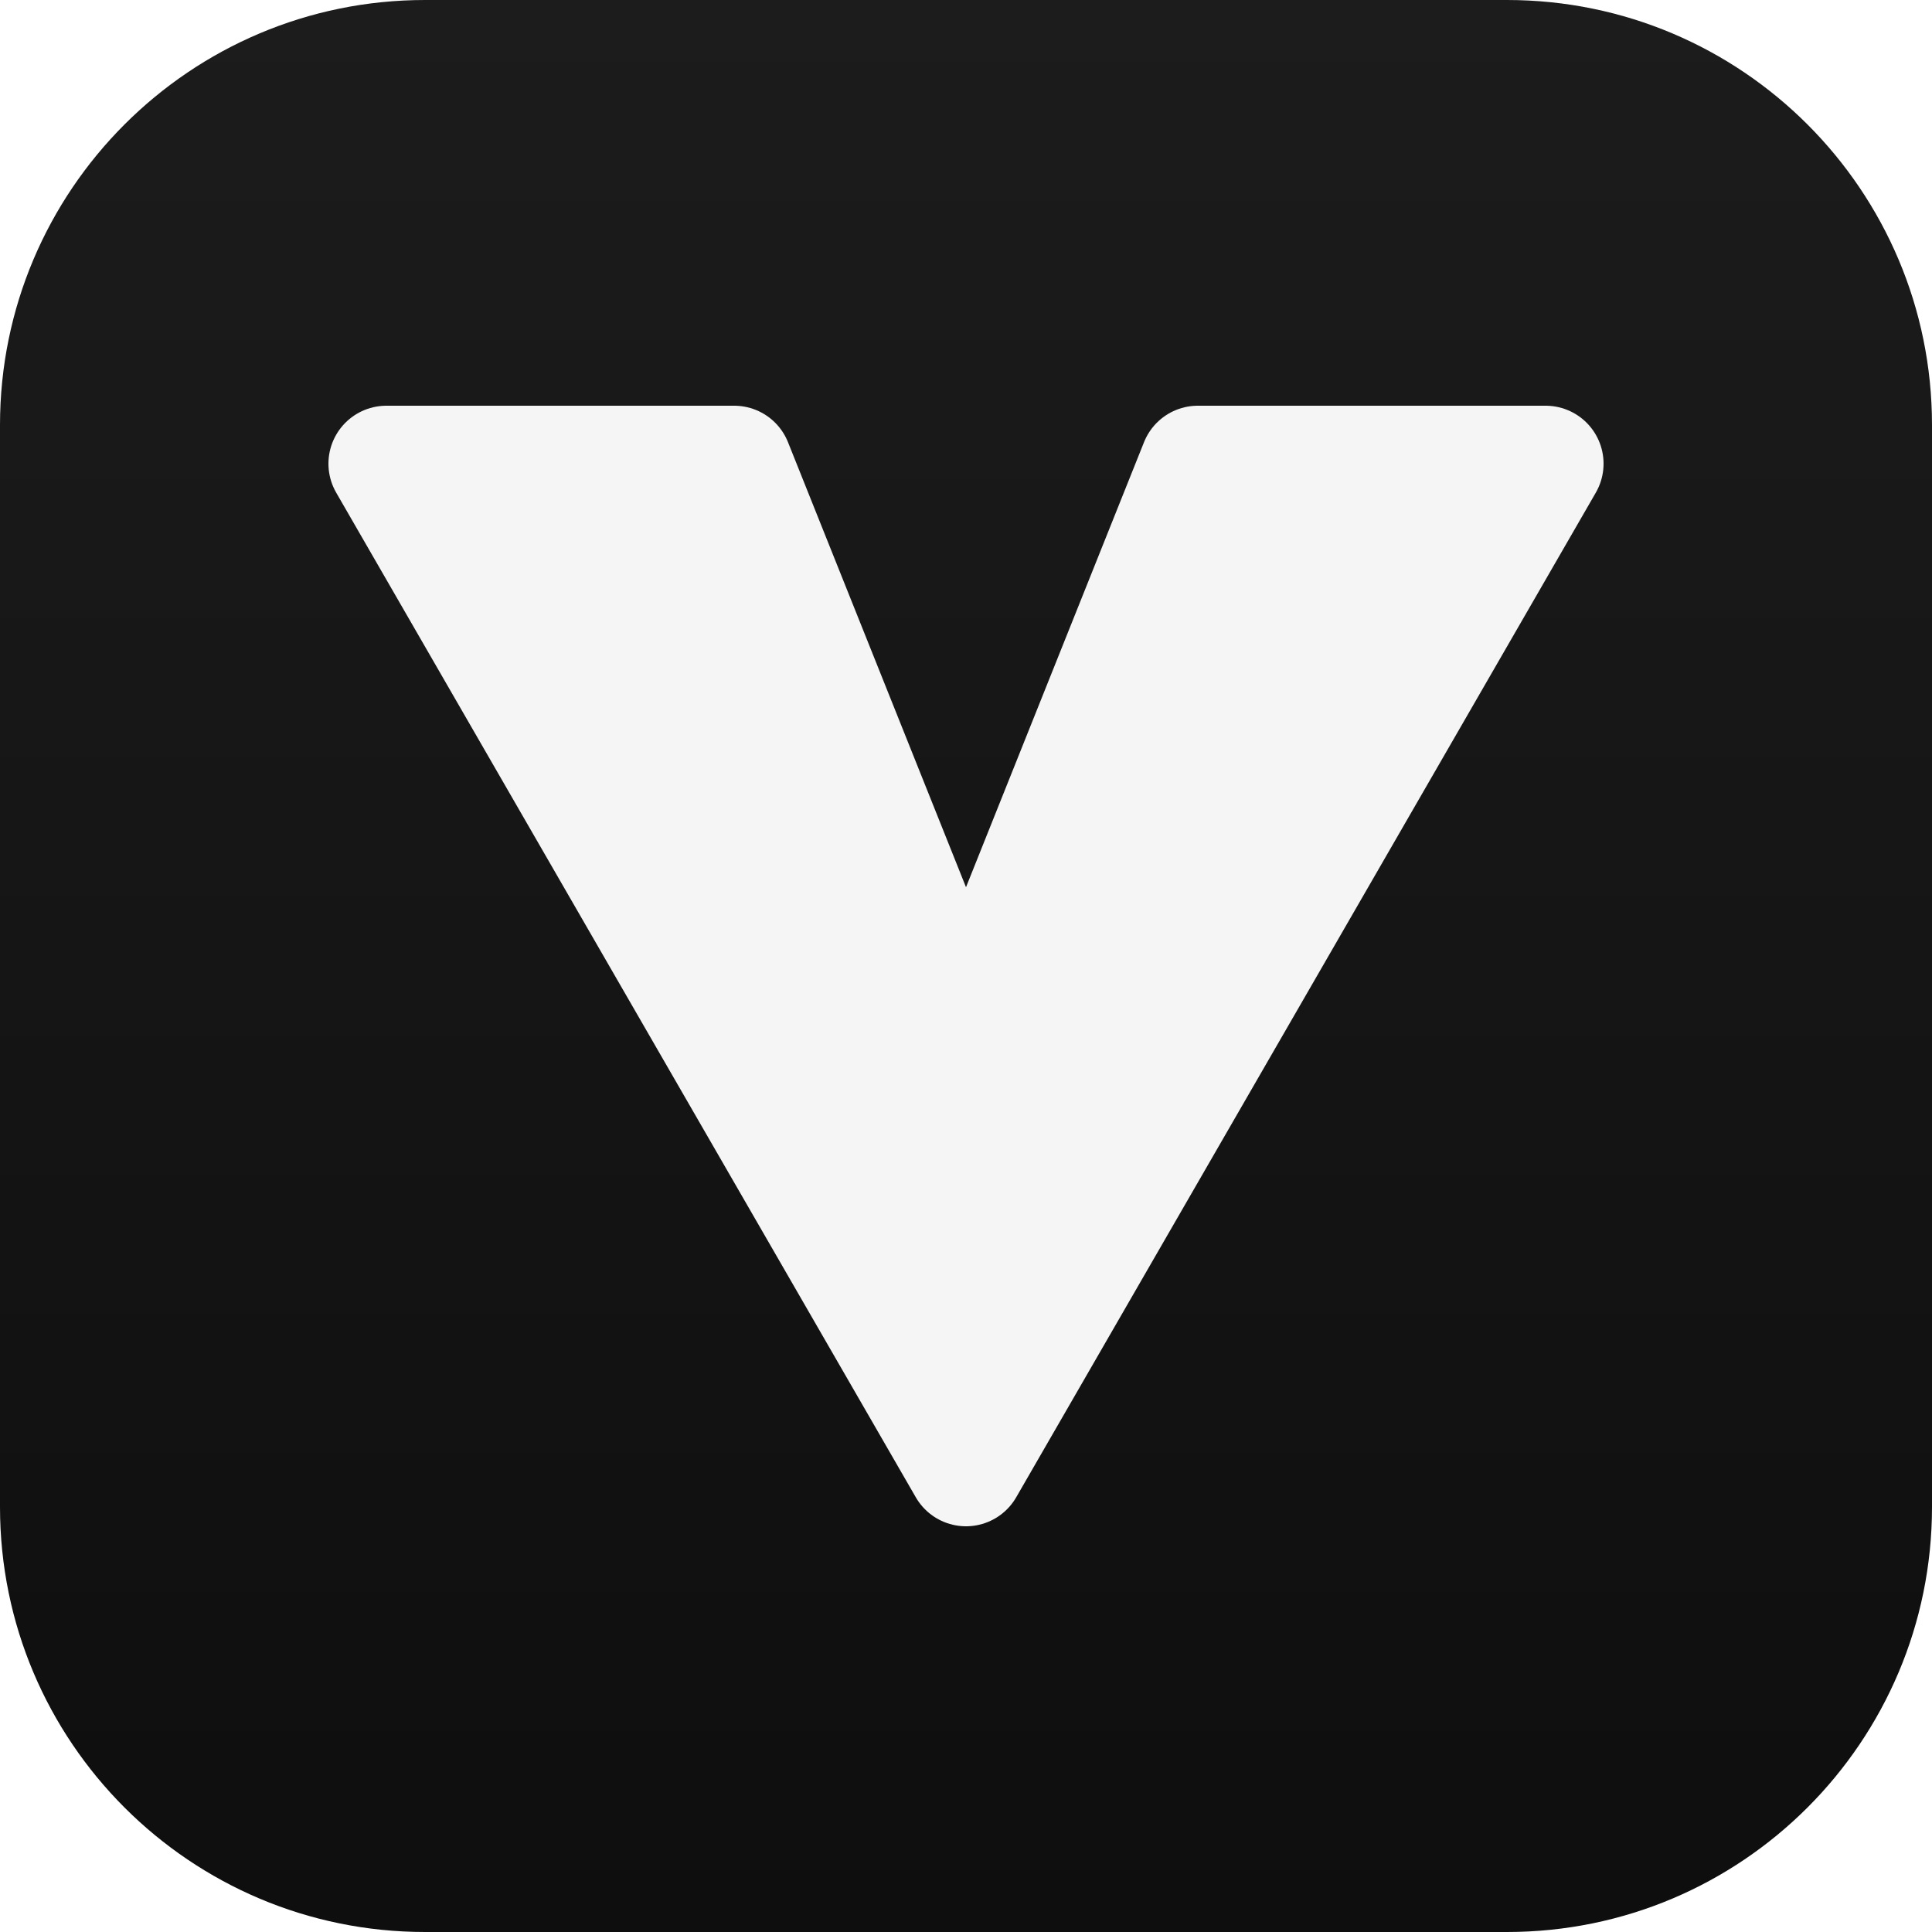
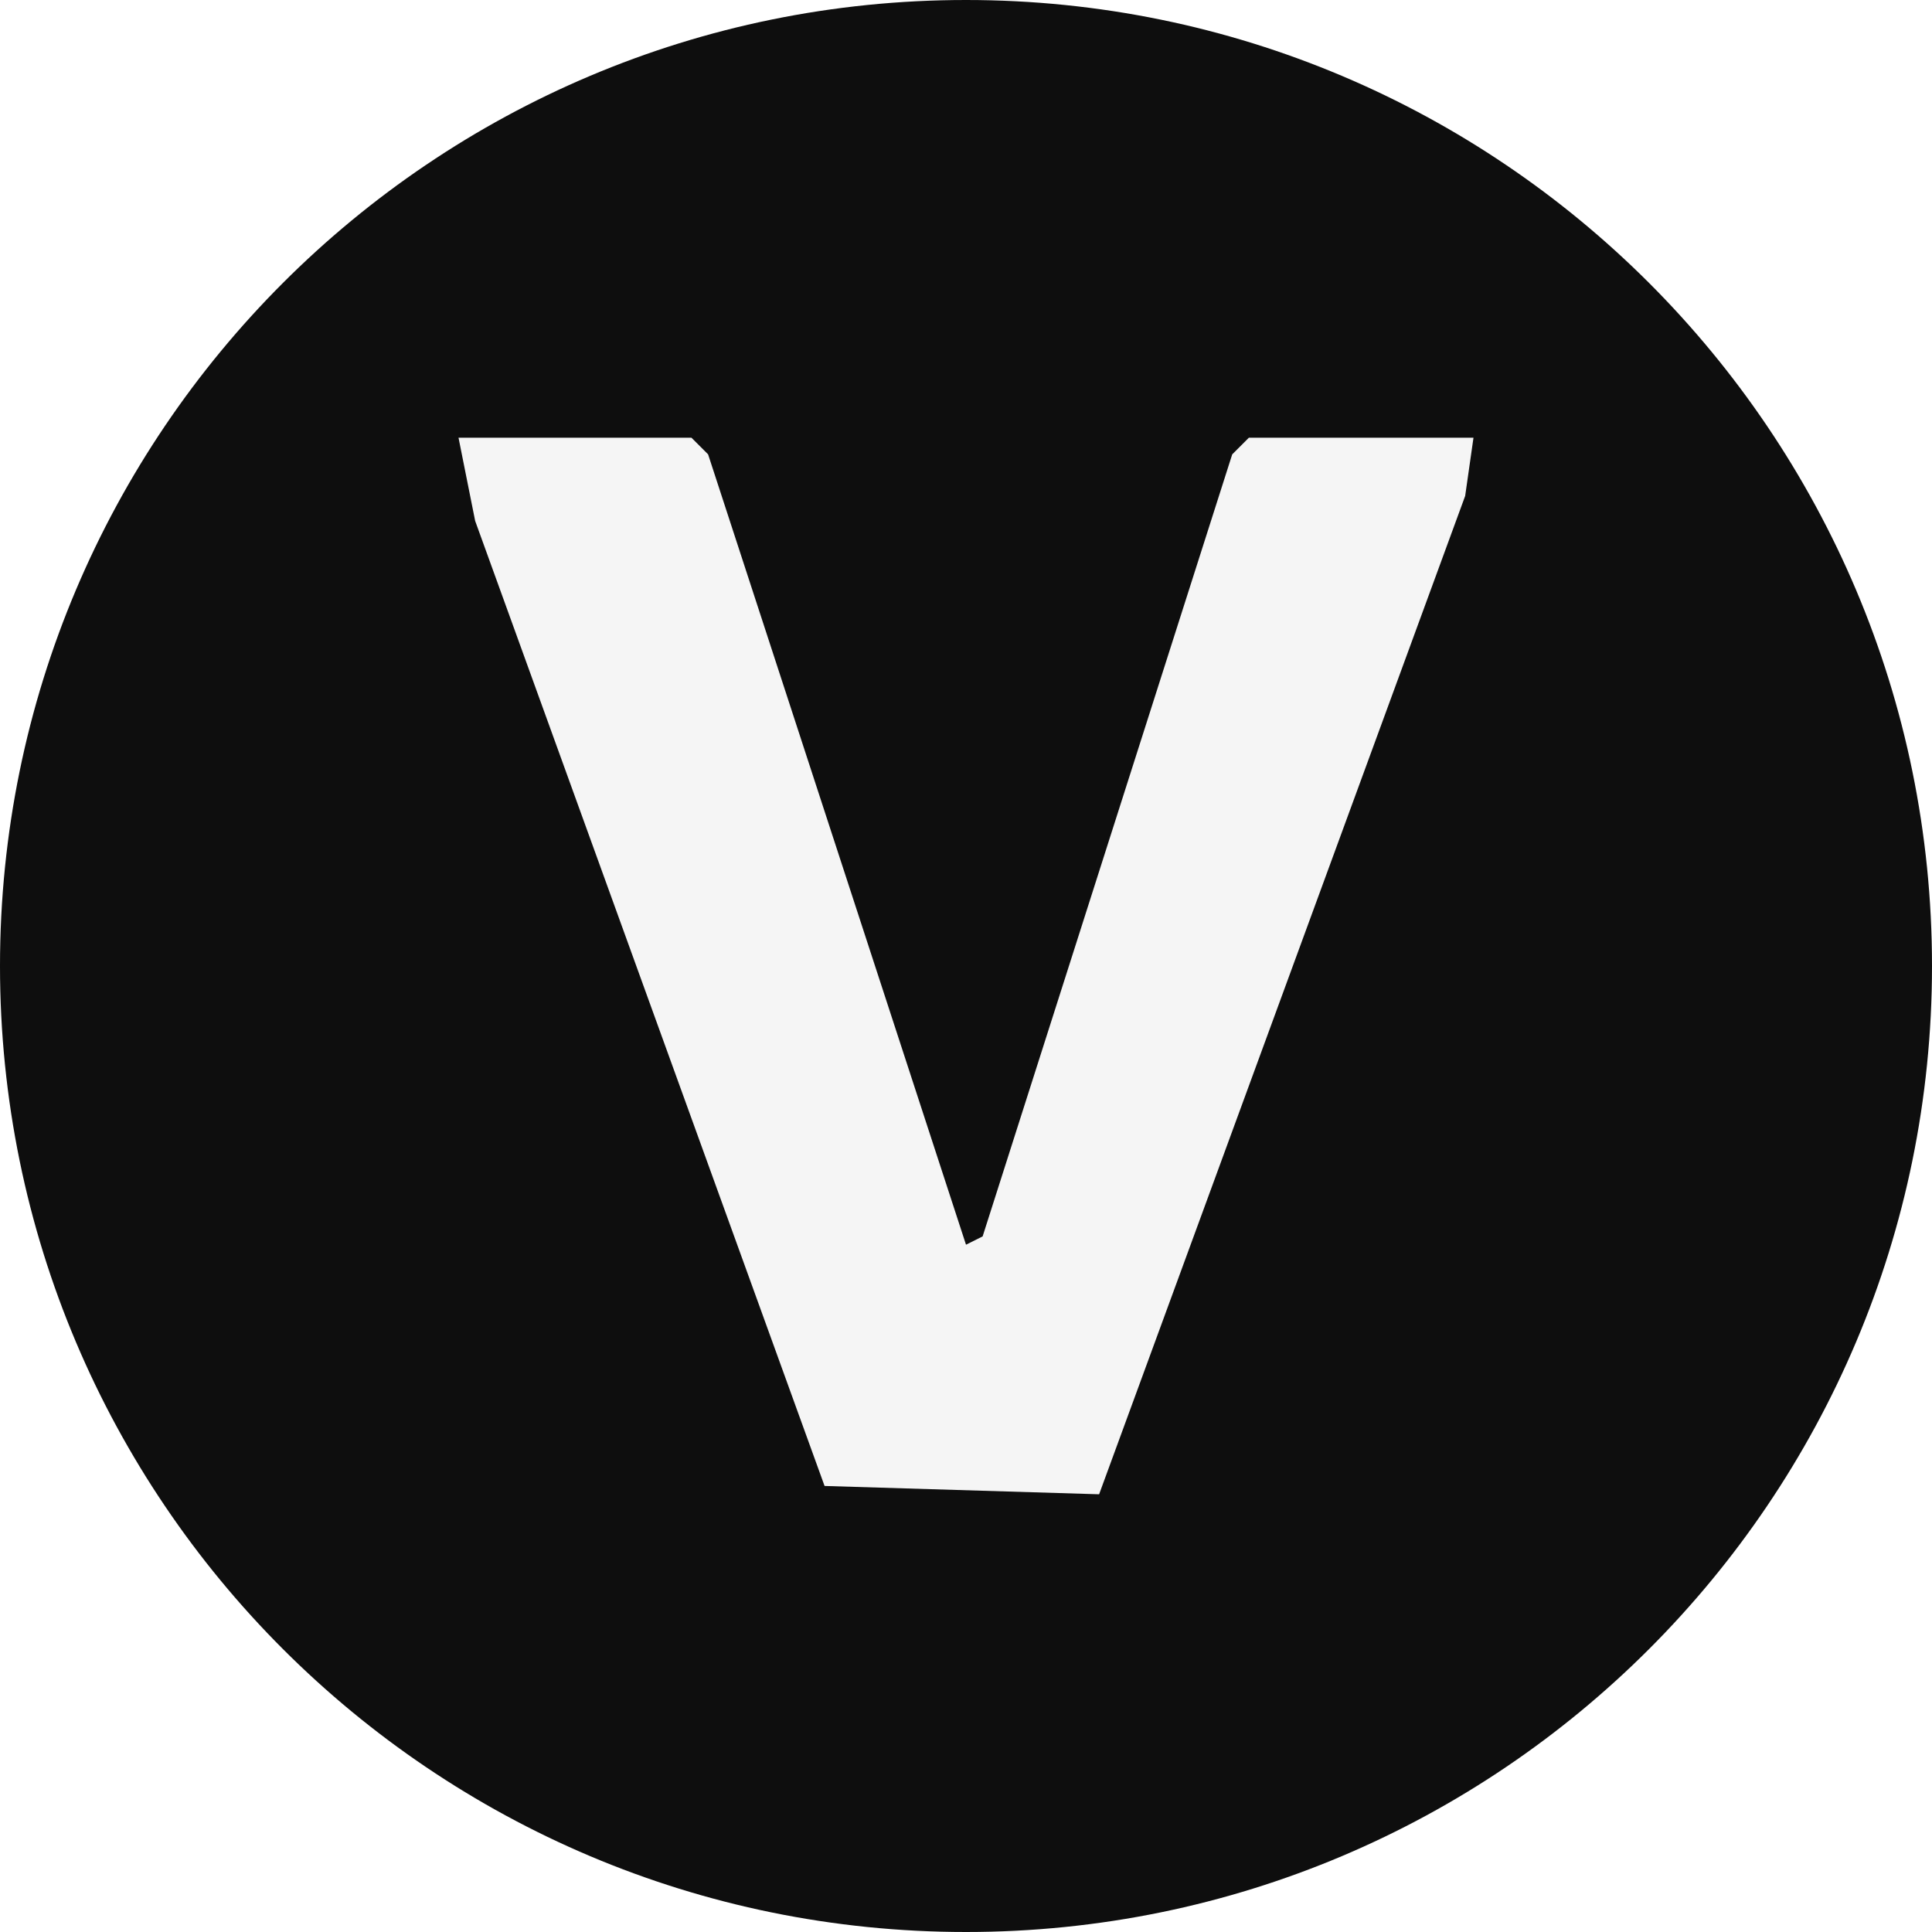
- <svg xmlns="http://www.w3.org/2000/svg" viewBox="0 0 100 100" role="img" aria-label="Vertex">
-   <defs>
-     <linearGradient id="tile" x1="0" y1="0" x2="0" y2="1">
-       <stop offset="0" stop-color="#1C1C1C" />
-       <stop offset="1" stop-color="#0E0E0E" />
-     </linearGradient>
-   </defs>
-   <rect width="100" height="100" rx="22" fill="url(#tile)" />
-   <path d="M20 24 L38 24 L50 54 L62 24 L80 24 L50 76 Z" fill="#F5F5F5" stroke="#F5F5F5" stroke-width="6" stroke-linejoin="round" stroke-linecap="round" />
+ <svg xmlns="http://www.w3.org/2000/svg" viewBox="0 0 1024 1024" role="img" aria-label="Vertex">
+   <circle cx="512" cy="512" r="512" fill="#0E0E0E" />
+   <g transform="translate(-400.756 -1739.024) scale(4.40945)">
+     <path d="M146 447 174 447 176 449 207 544 209 543 239 449 241 447 268 447 267 454 223 574 190 573 148 457Z" fill="#F5F5F5" />
+   </g>
</svg>
